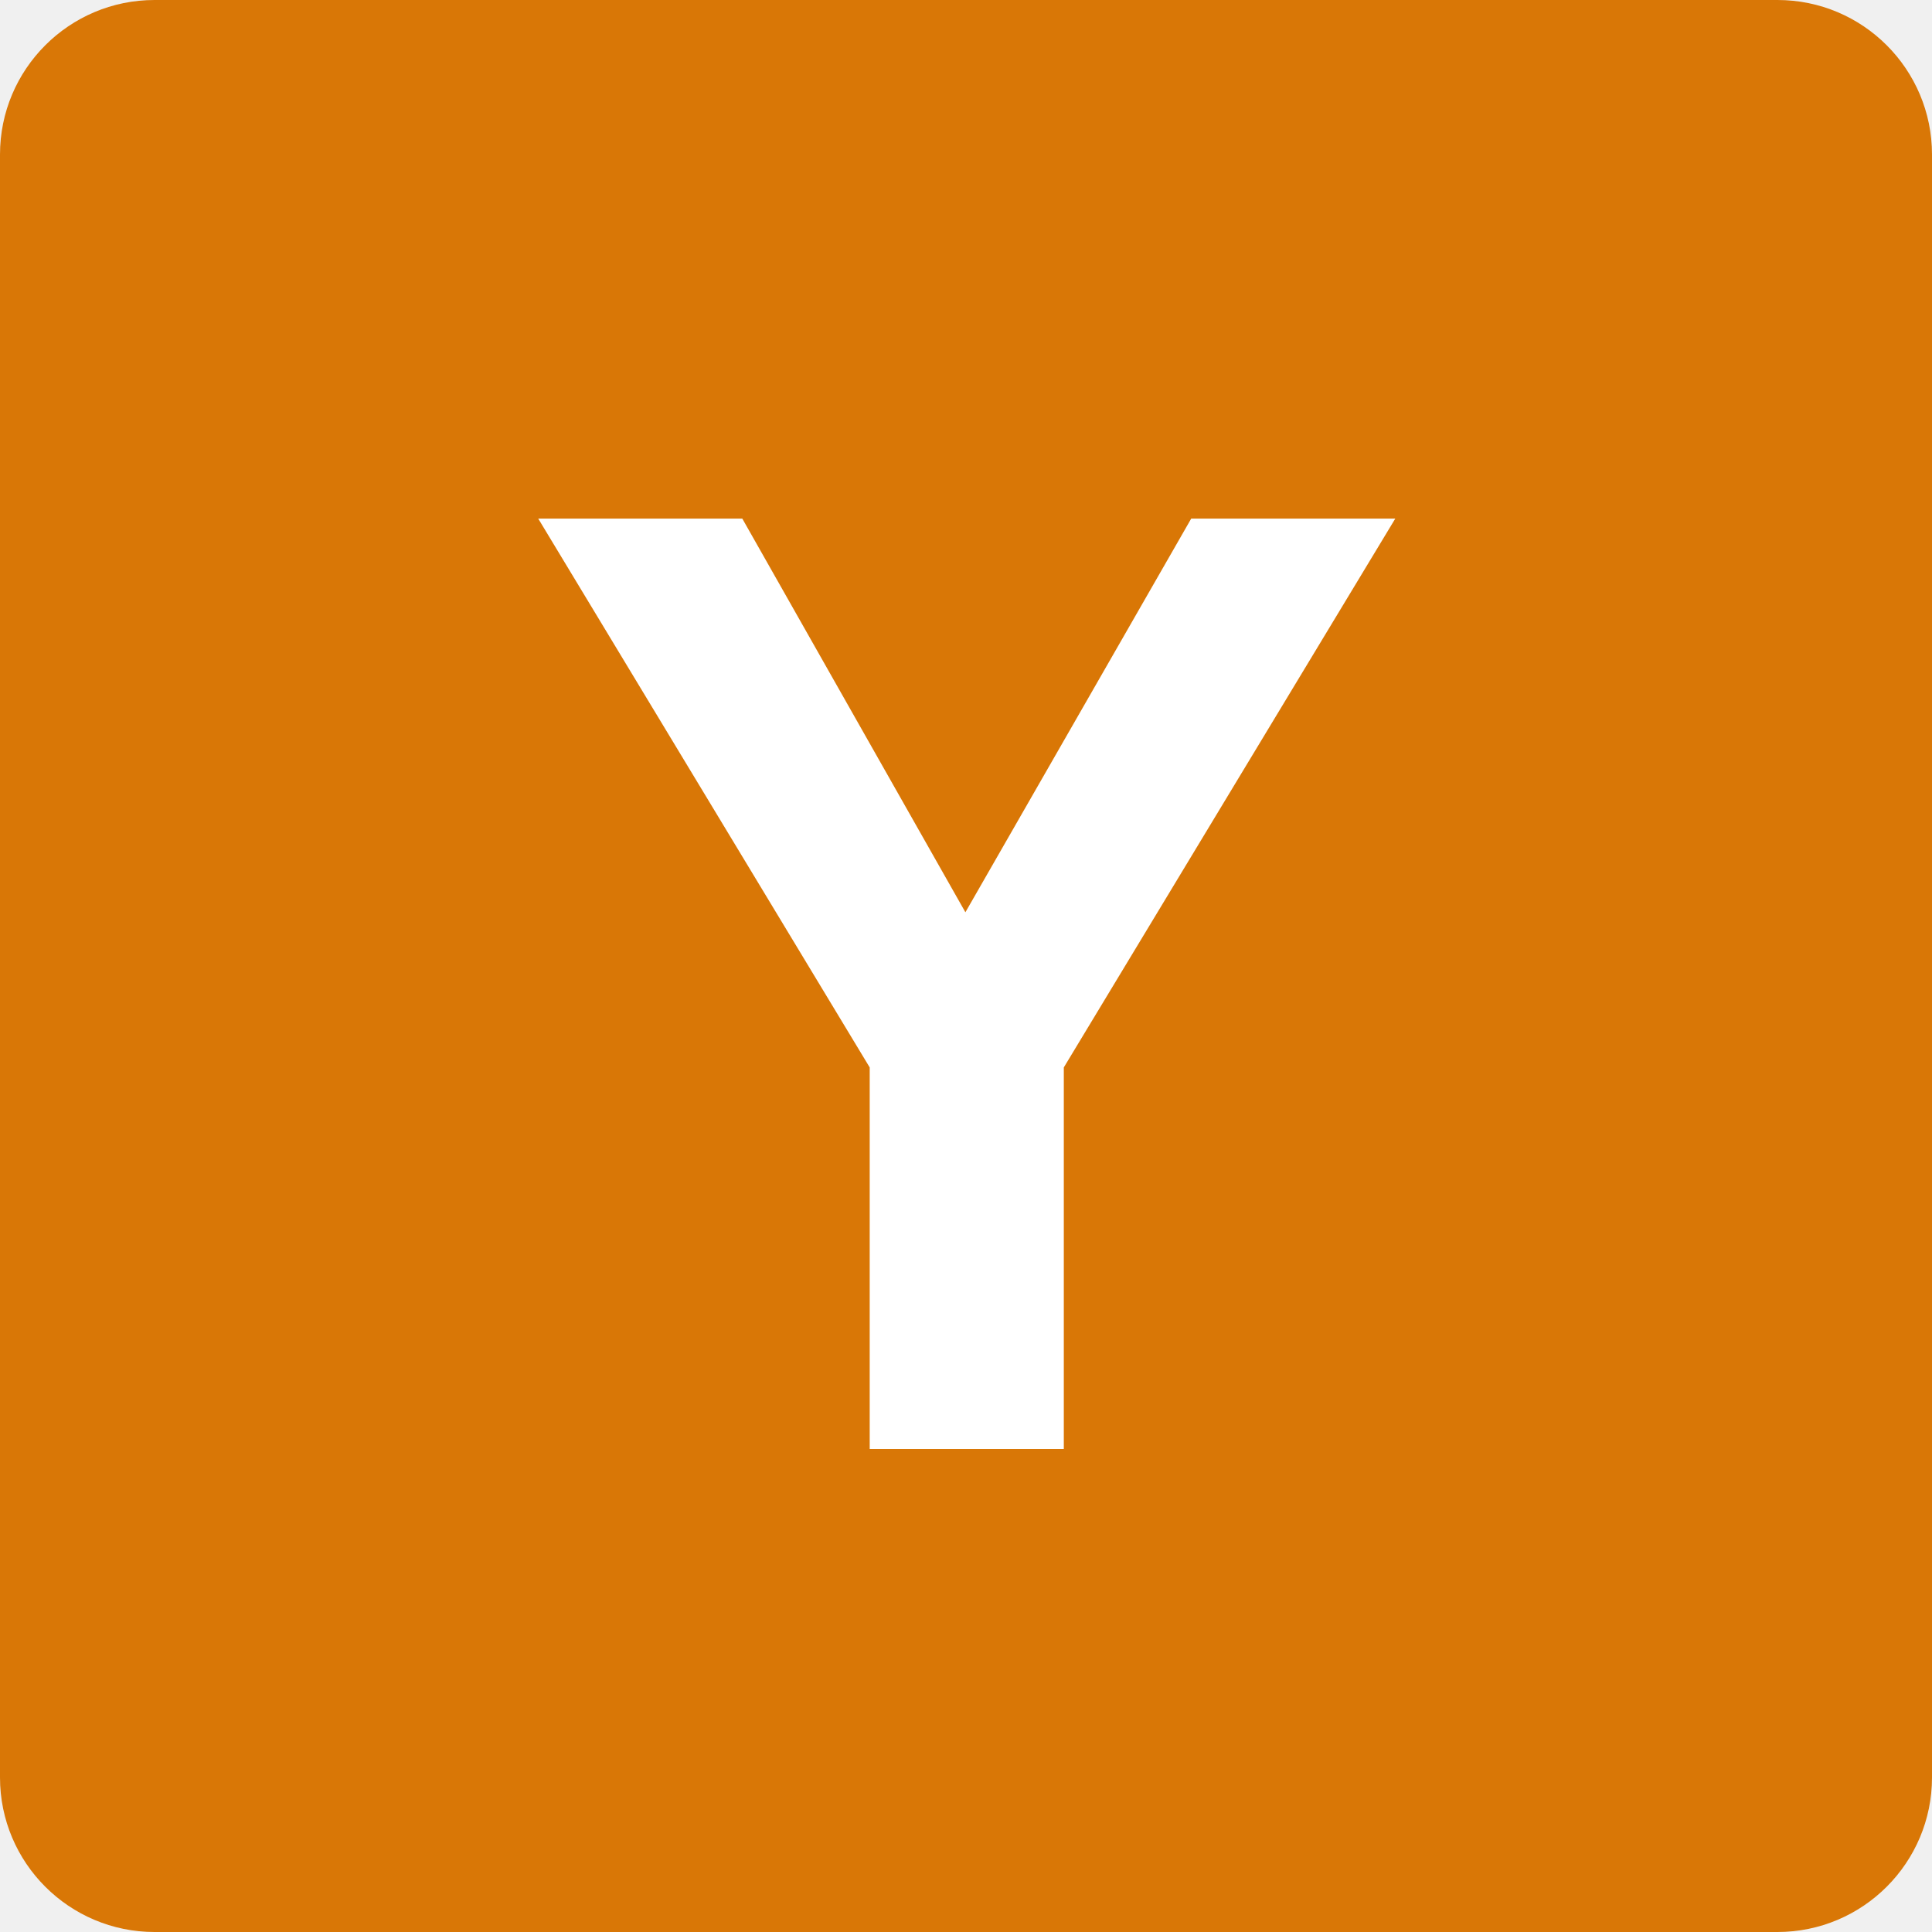
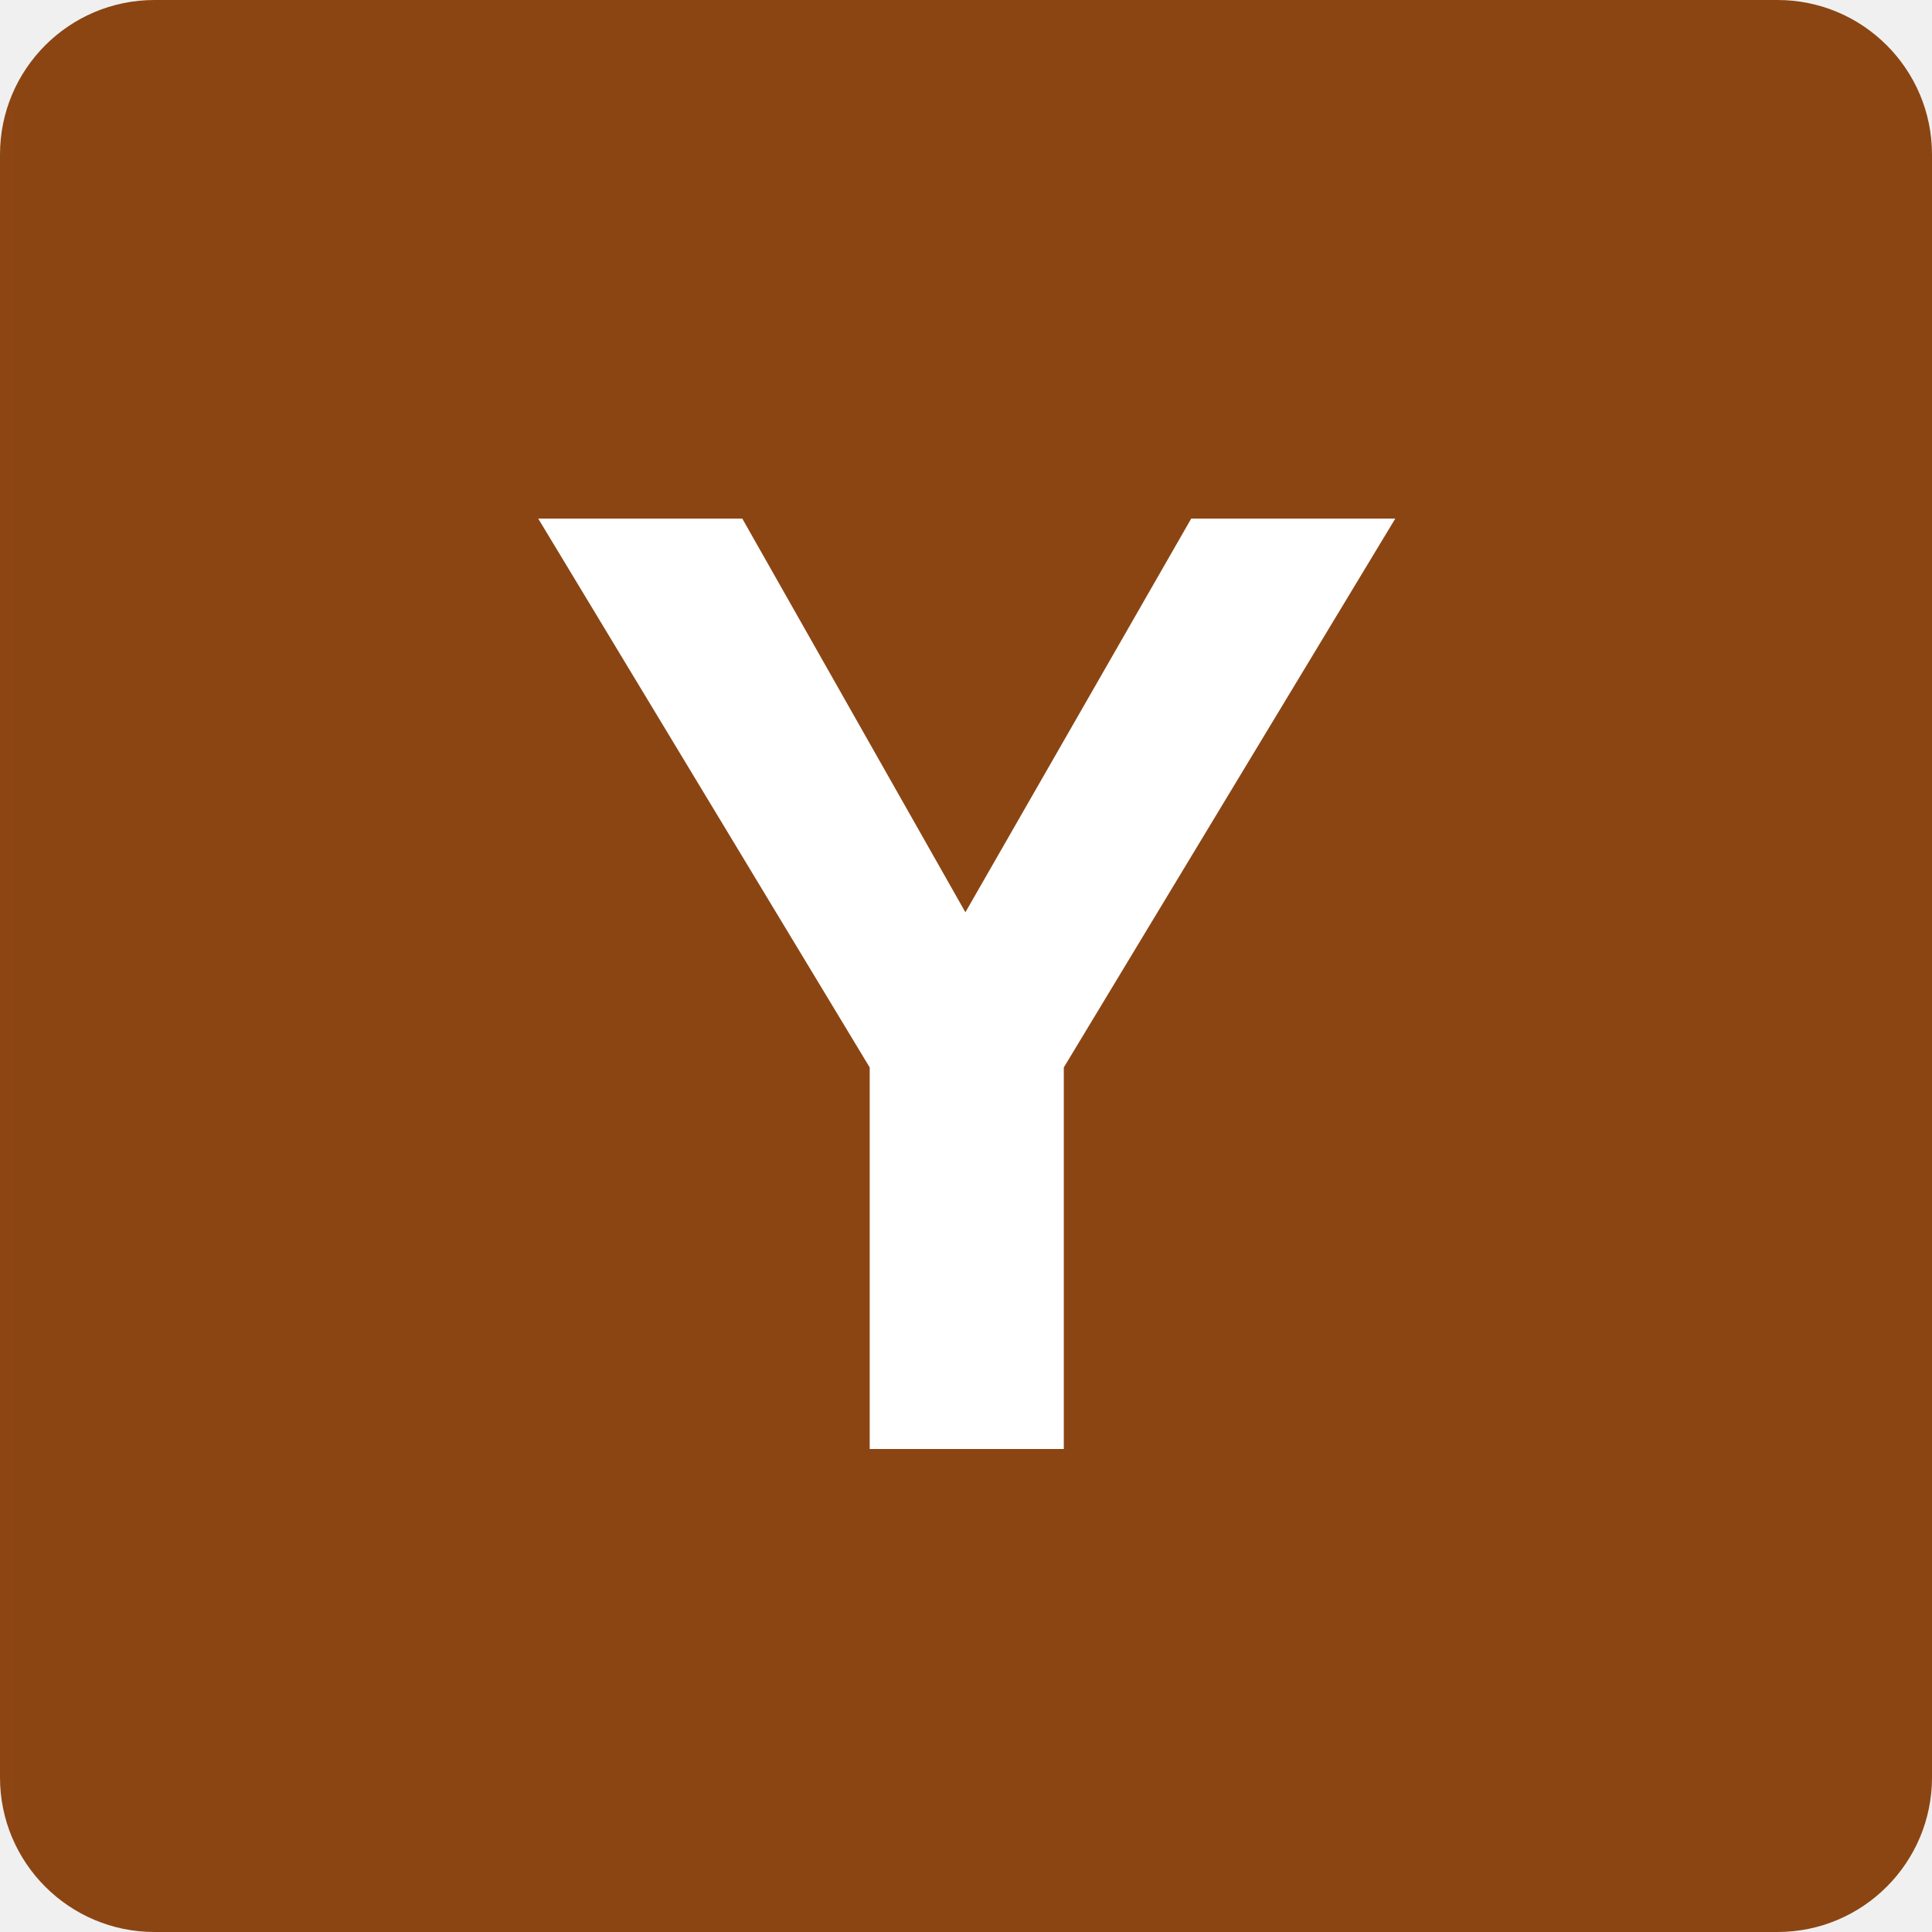
<svg xmlns="http://www.w3.org/2000/svg" viewBox="0 0 100 100">
-   <rect width="100" height="100" fill="#d97706" rx="8" />
+   <defs>
+     <linearGradient id="earthGradient" x1="0%" y1="0%" x2="100%" y2="100%" gradientTransform="rotate(135)">
+       <stop offset="0%" style="stop-color:#8B4513;stop-opacity:1" />
+       <stop offset="50%" style="stop-color:#D2691E;stop-opacity:1" />
+       <stop offset="100%" style="stop-color:#CD853F;stop-opacity:1" />
+     </linearGradient>
+   </defs>
+   <rect width="100" height="100" fill="url(#earthGradient)" rx="8" />
  <text x="50" y="75" font-family="Arial, sans-serif" font-size="70" font-weight="bold" fill="white" text-anchor="middle">Y</text>
</svg>
